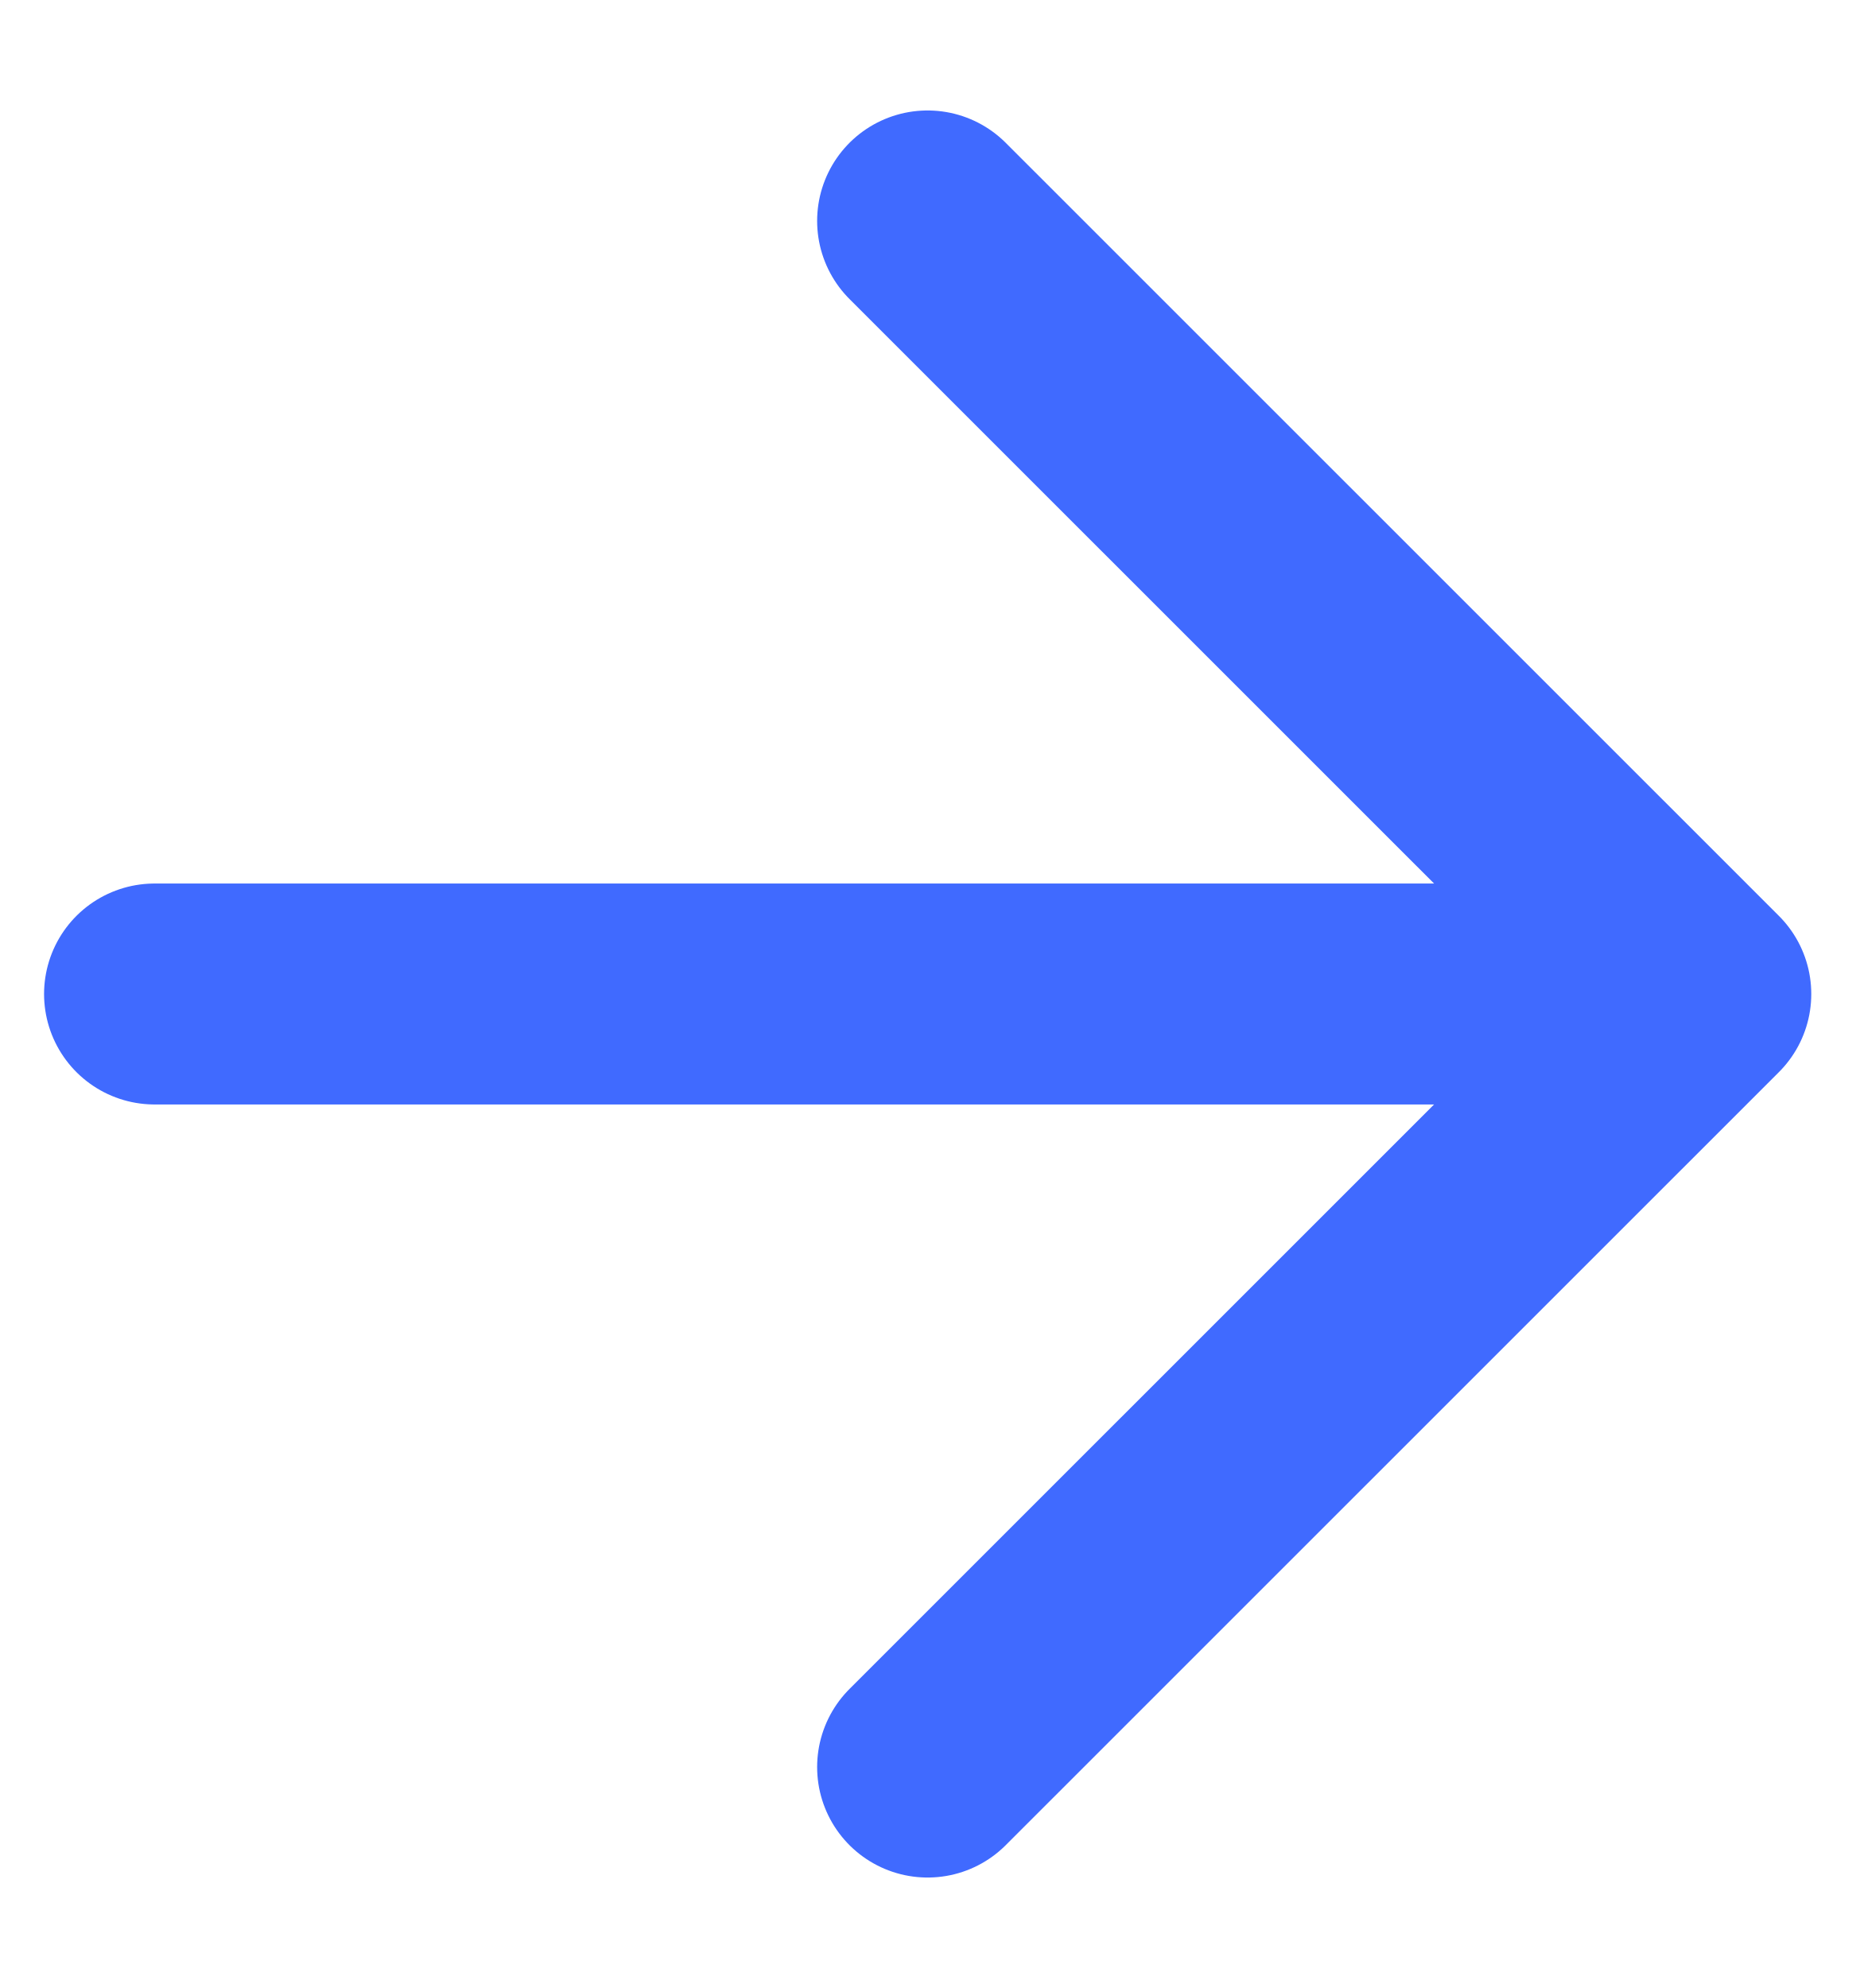
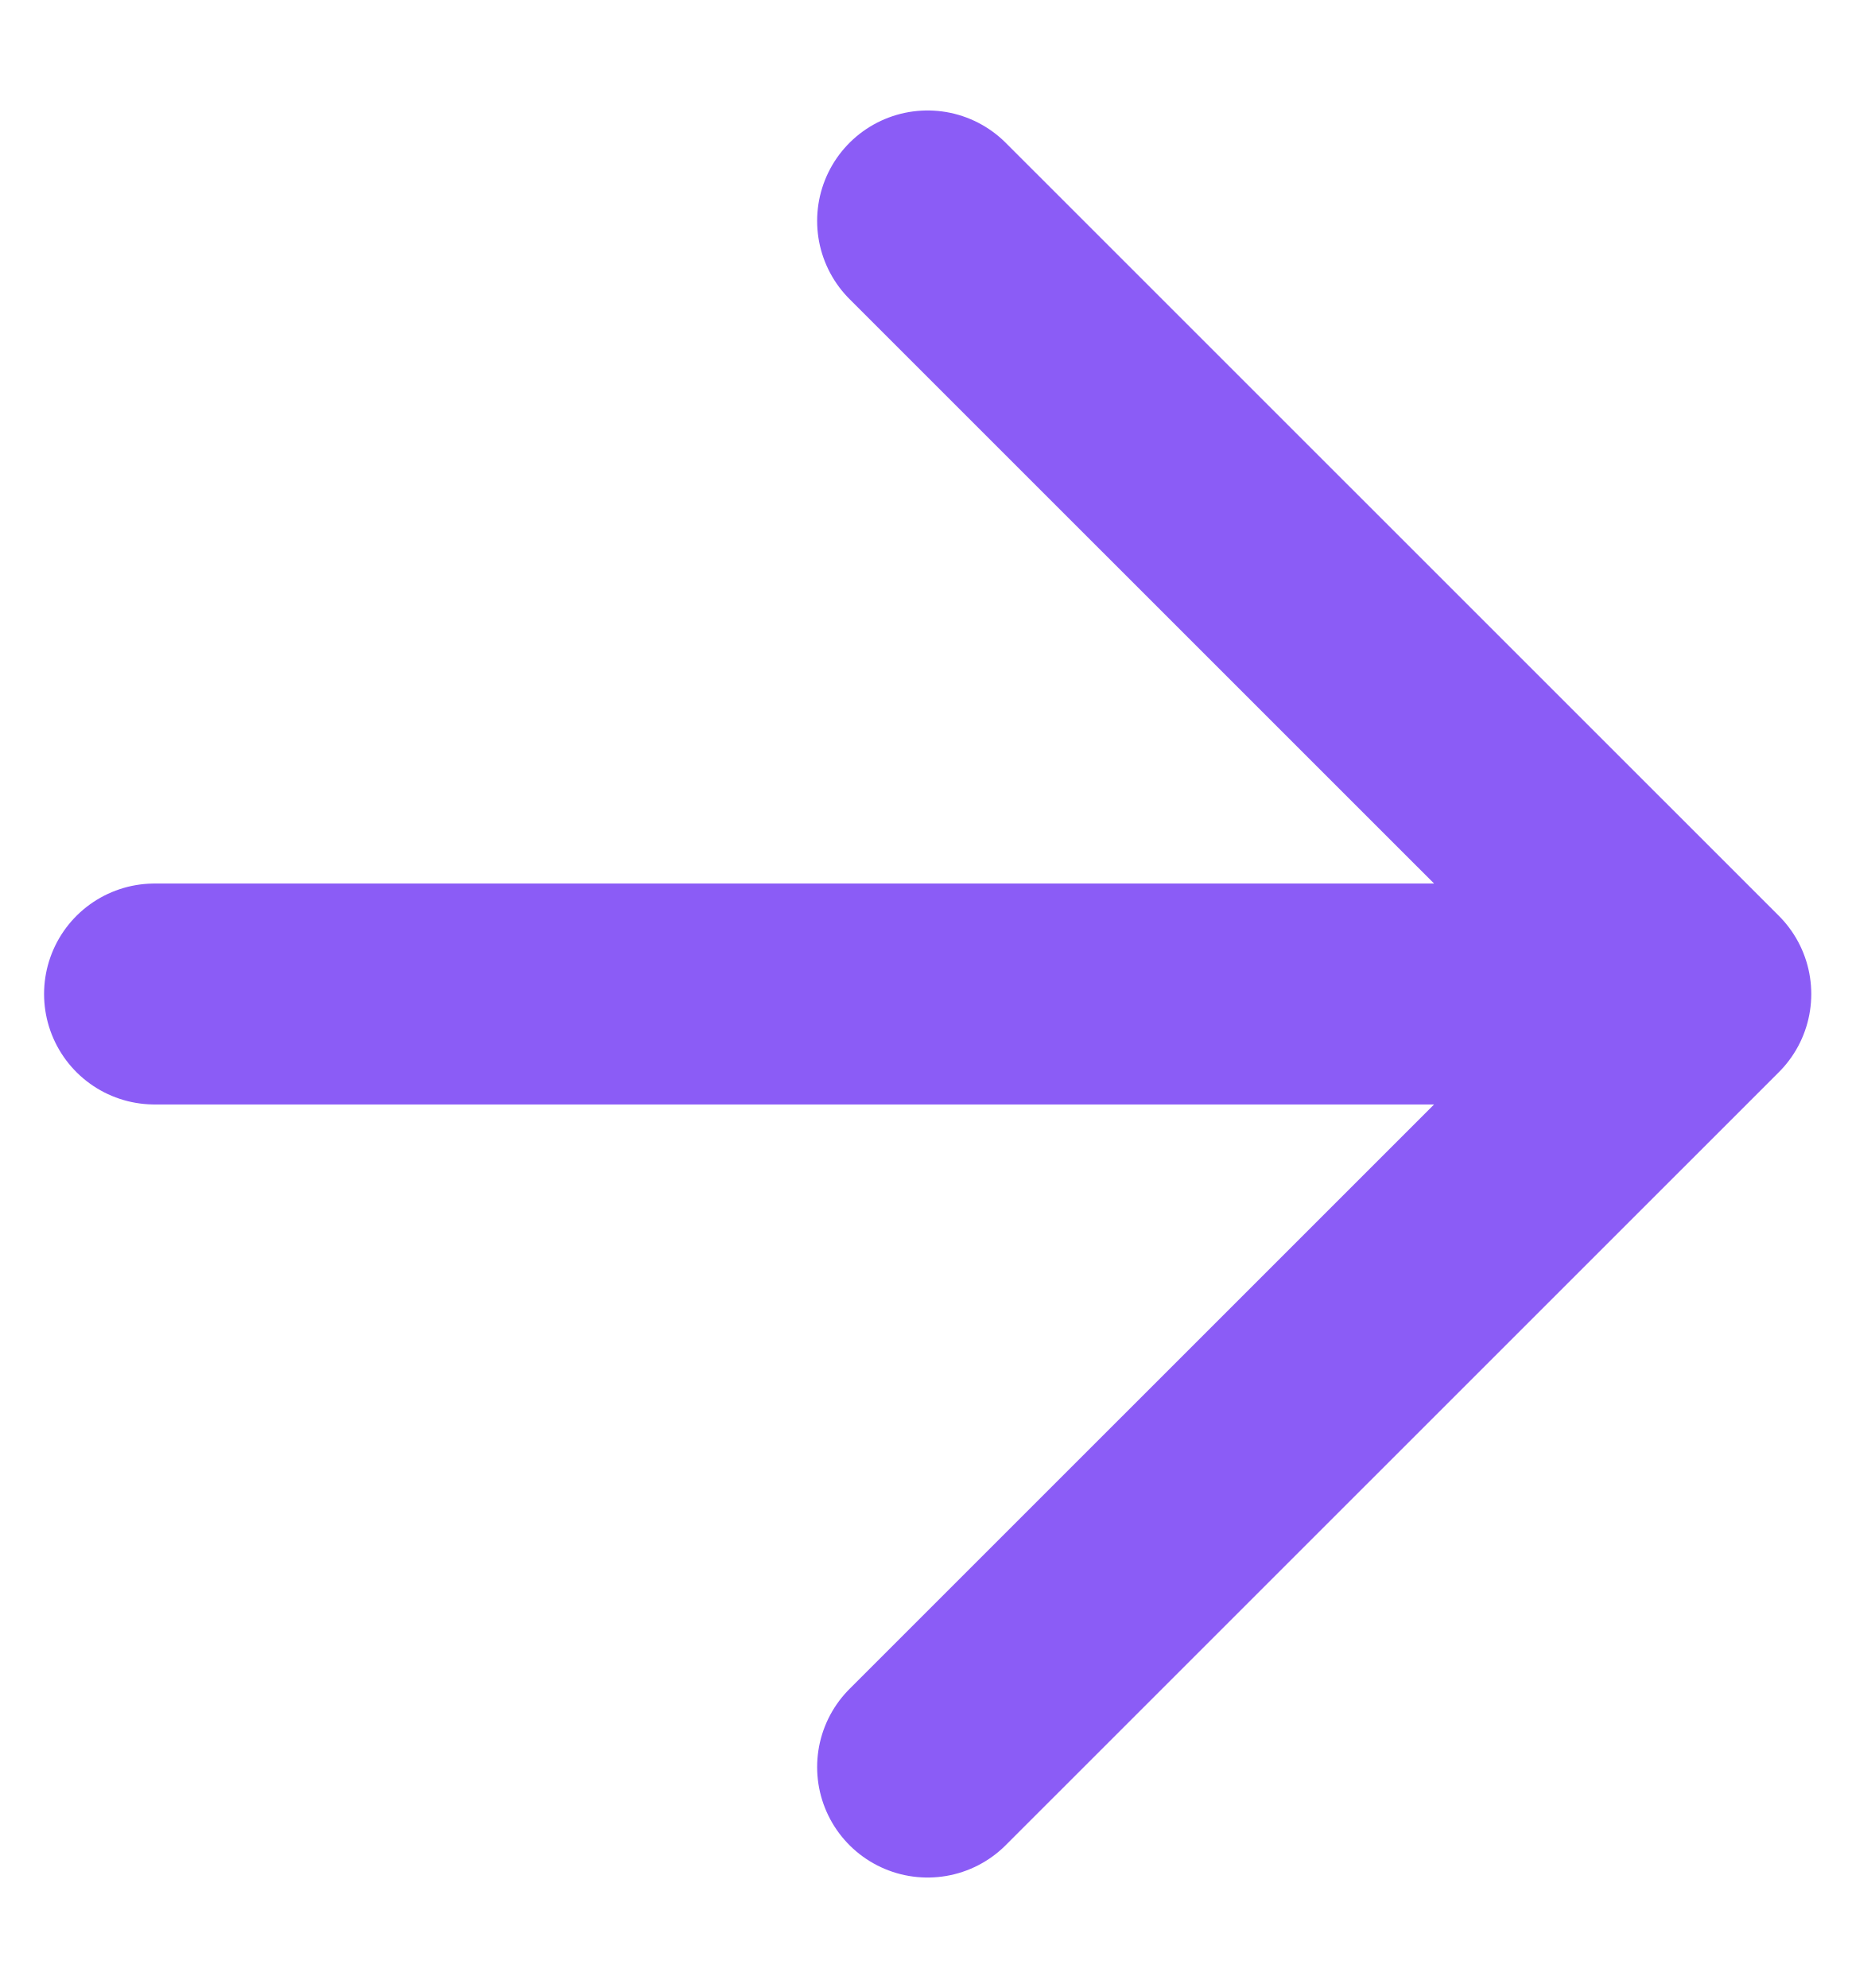
<svg xmlns="http://www.w3.org/2000/svg" width="14" height="15" viewBox="0 0 14 15" fill="none">
-   <path d="M1.166 7.5H12.833M12.833 7.5L6.999 1.667M12.833 7.5L6.999 13.333" stroke="#406AFF" stroke-width="1.667" stroke-linecap="round" stroke-linejoin="round" />
+   <path d="M1.166 7.5H12.833M12.833 7.5L6.999 1.667M12.833 7.5L6.999 13.333" stroke="#8b5cf6" stroke-width="1.667" stroke-linecap="round" stroke-linejoin="round" />
</svg>
